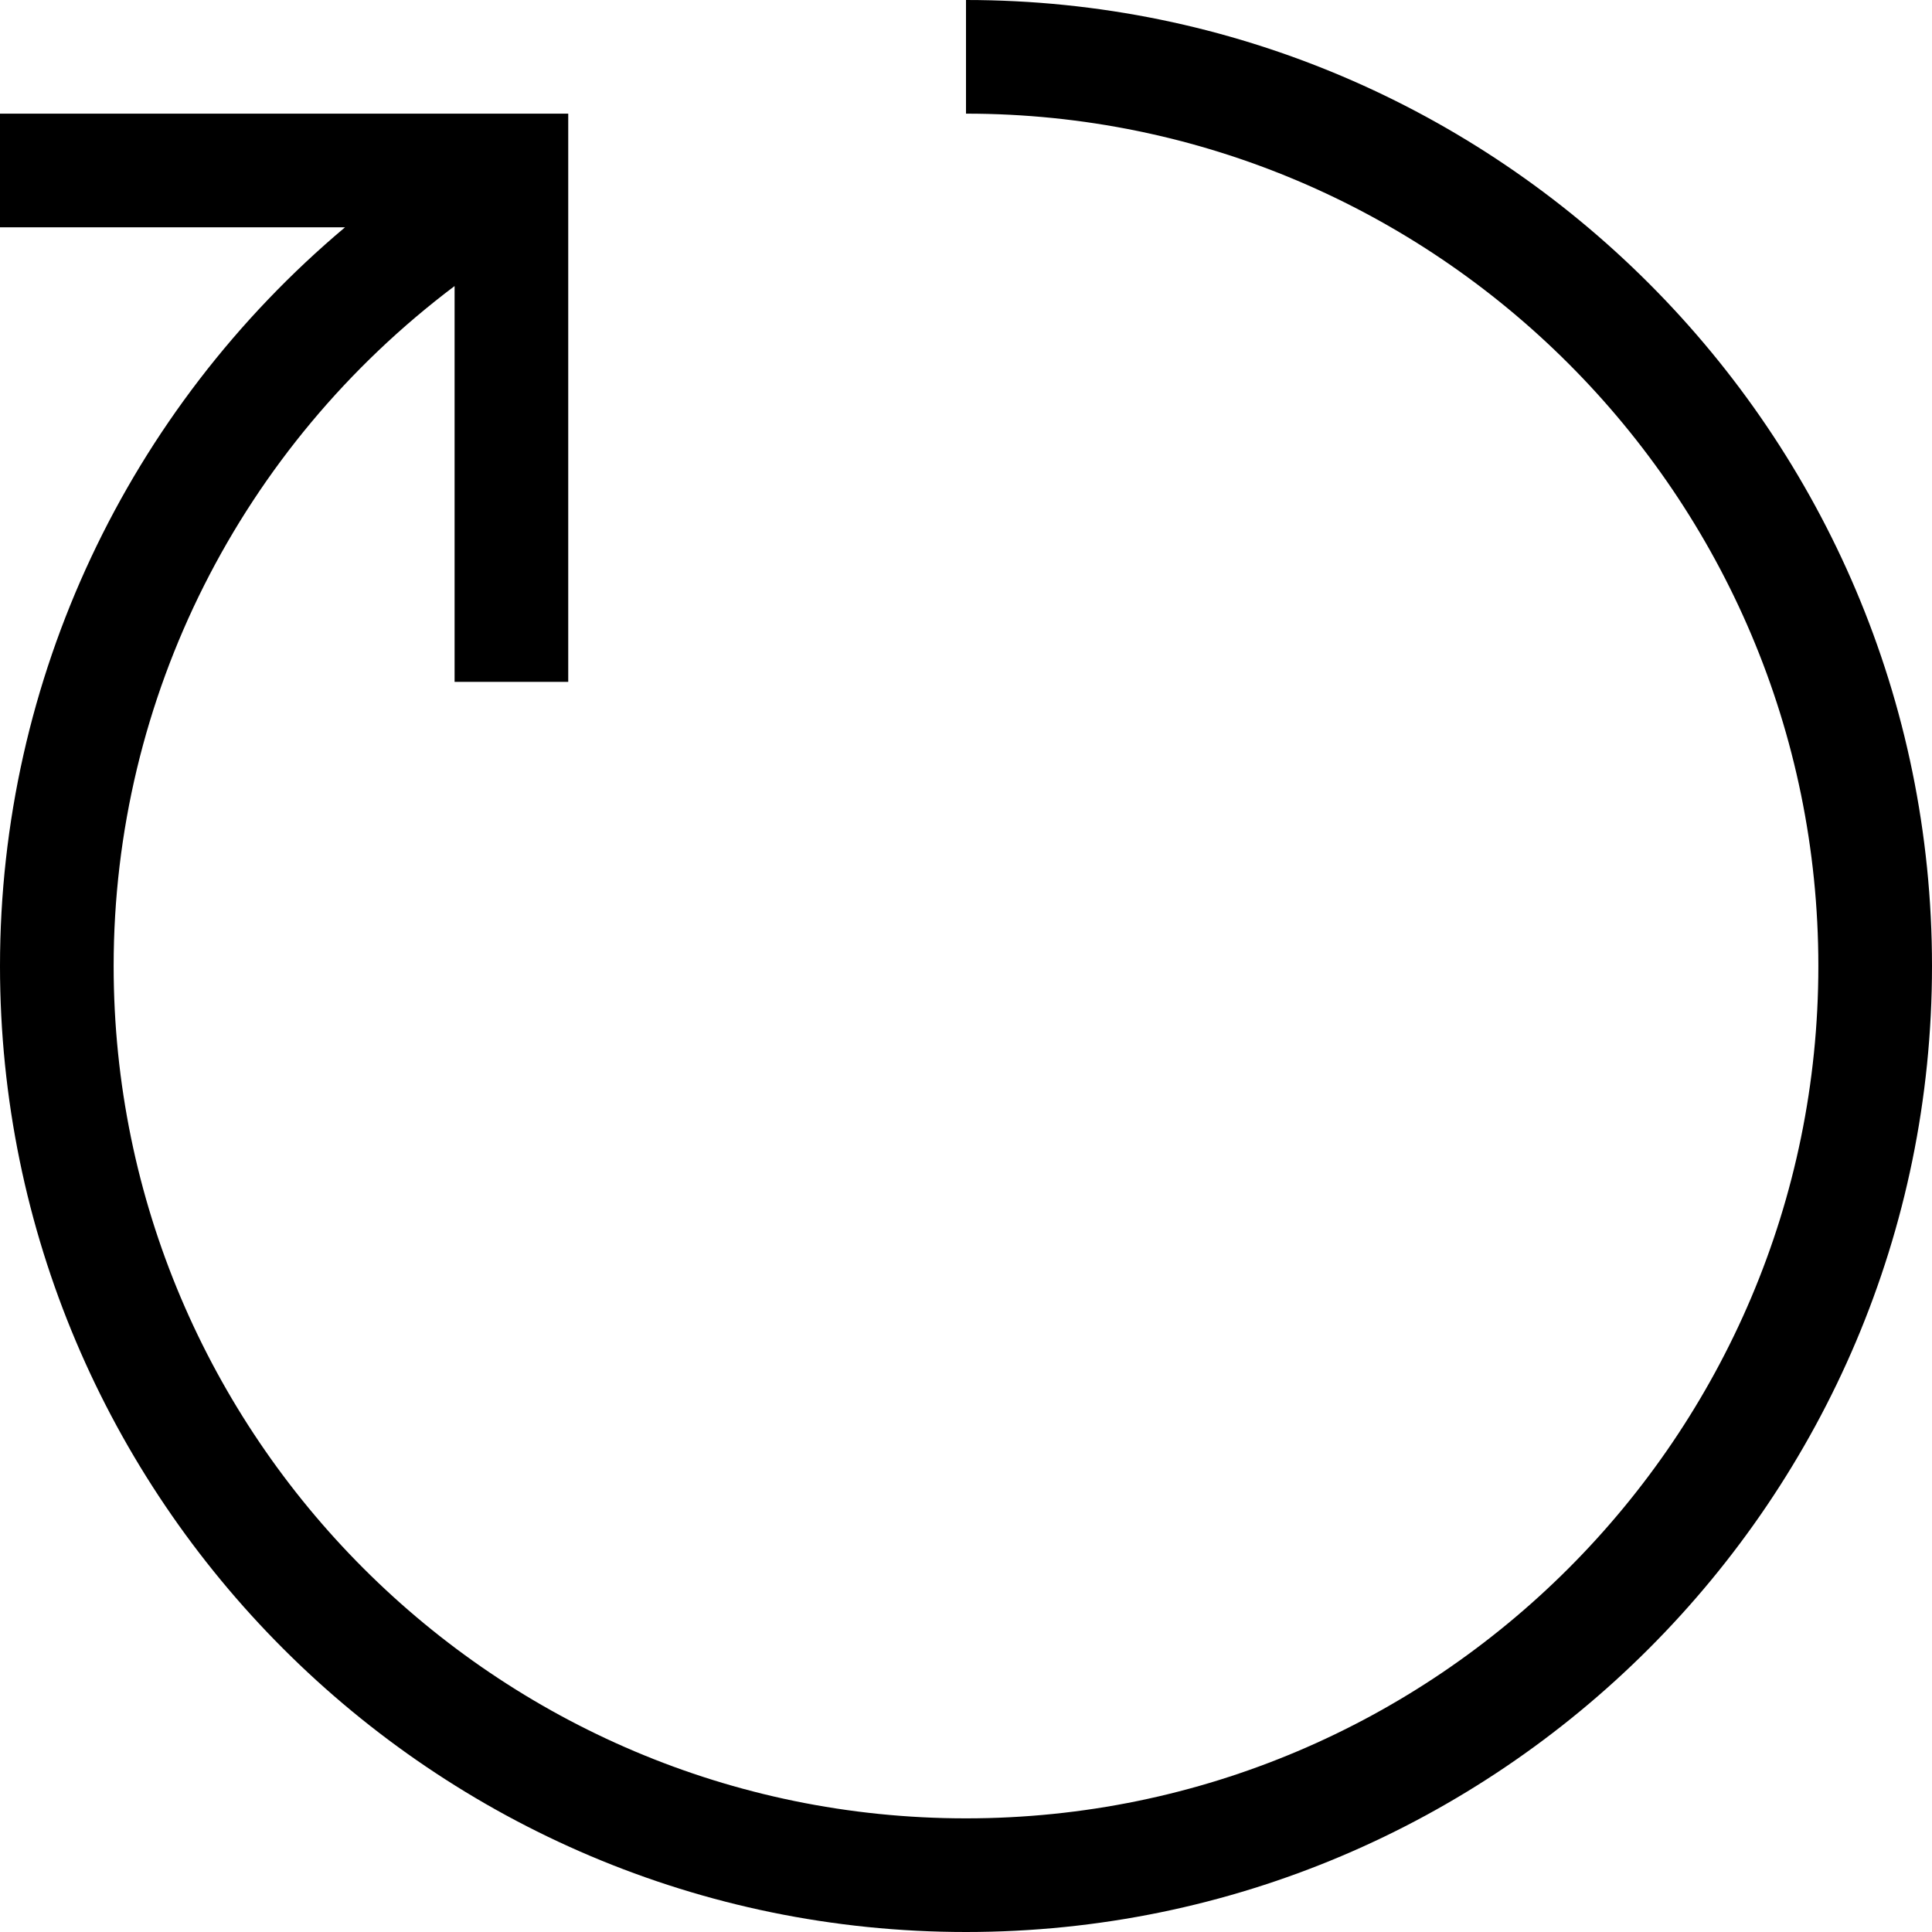
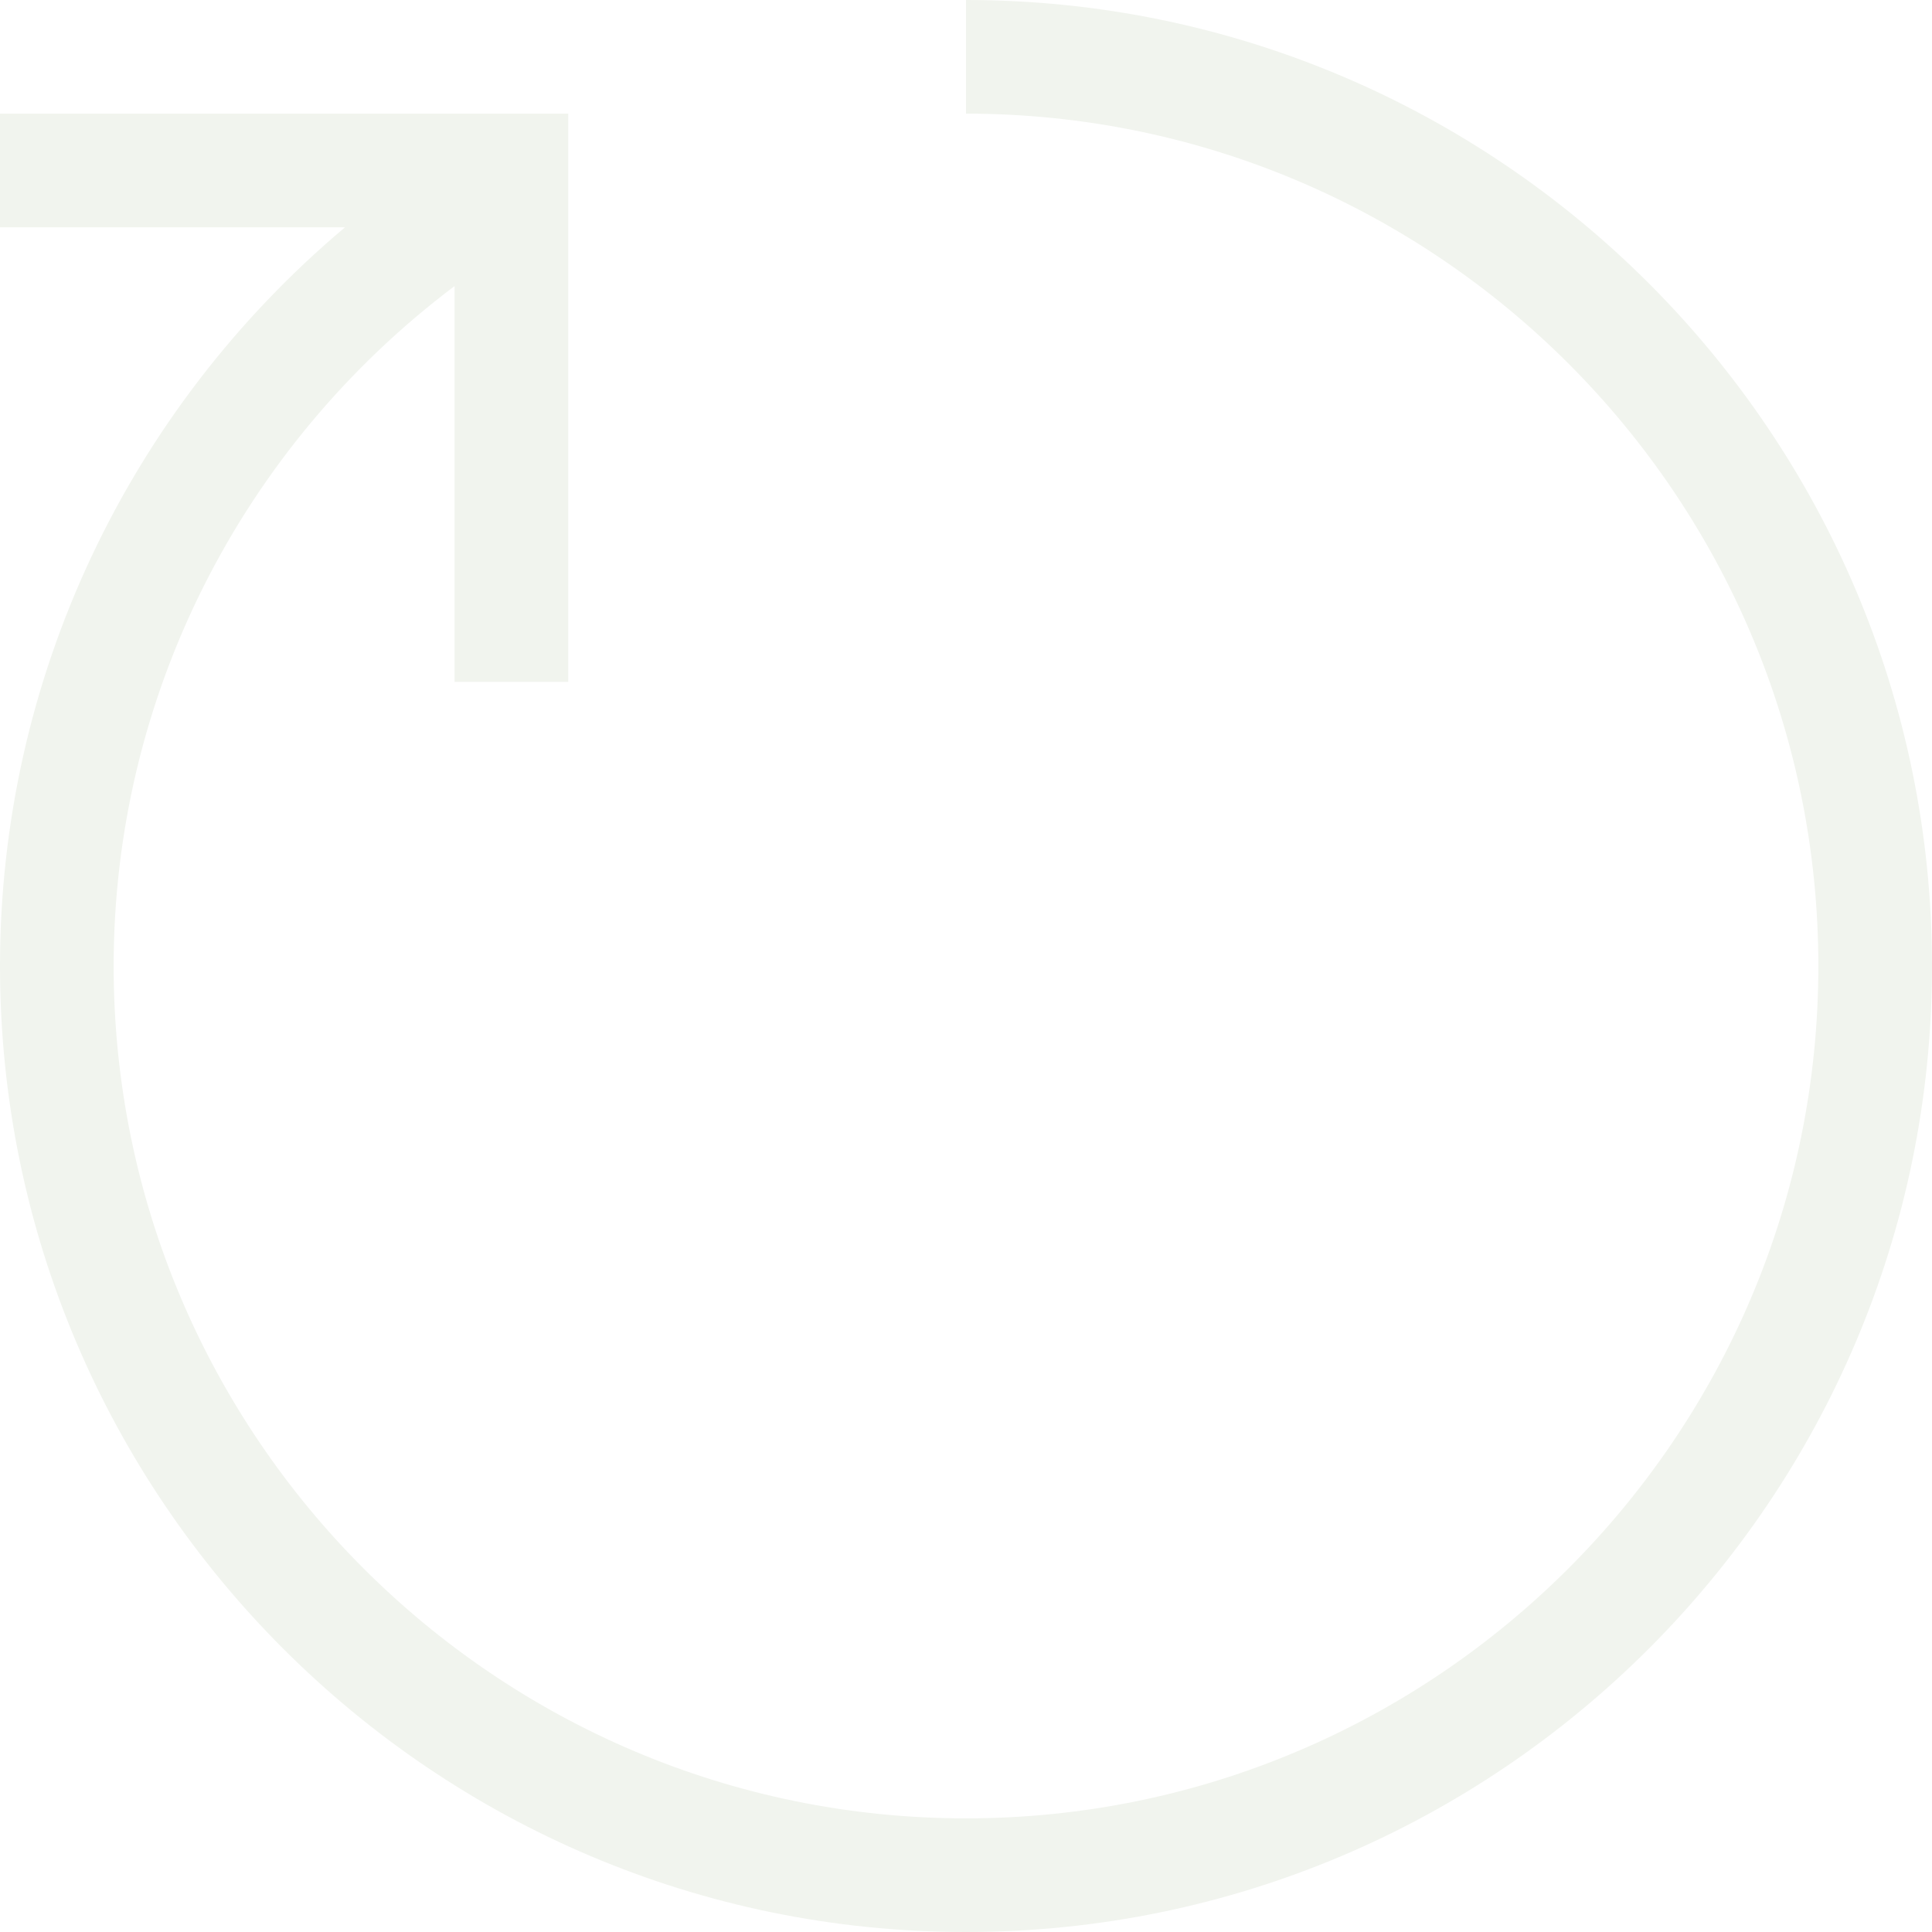
- <svg xmlns="http://www.w3.org/2000/svg" fill="#000000" width="800px" height="800px" viewBox="0 0 1920 1920">
+ <svg xmlns="http://www.w3.org/2000/svg" fill="#F1F4EE" width="800px" height="800px" viewBox="0 0 1920 1920">
  <path d="M960 0v112.941c467.125 0 847.059 379.934 847.059 847.059 0 467.125-379.934 847.059-847.059 847.059-467.125 0-847.059-379.934-847.059-847.059 0-267.106 126.607-515.915 338.824-675.727v393.374h112.94V112.941H0v112.941h342.89C127.058 407.38 0 674.711 0 960c0 529.355 430.645 960 960 960s960-430.645 960-960S1489.355 0 960 0" fill-rule="evenodd" />
</svg>
